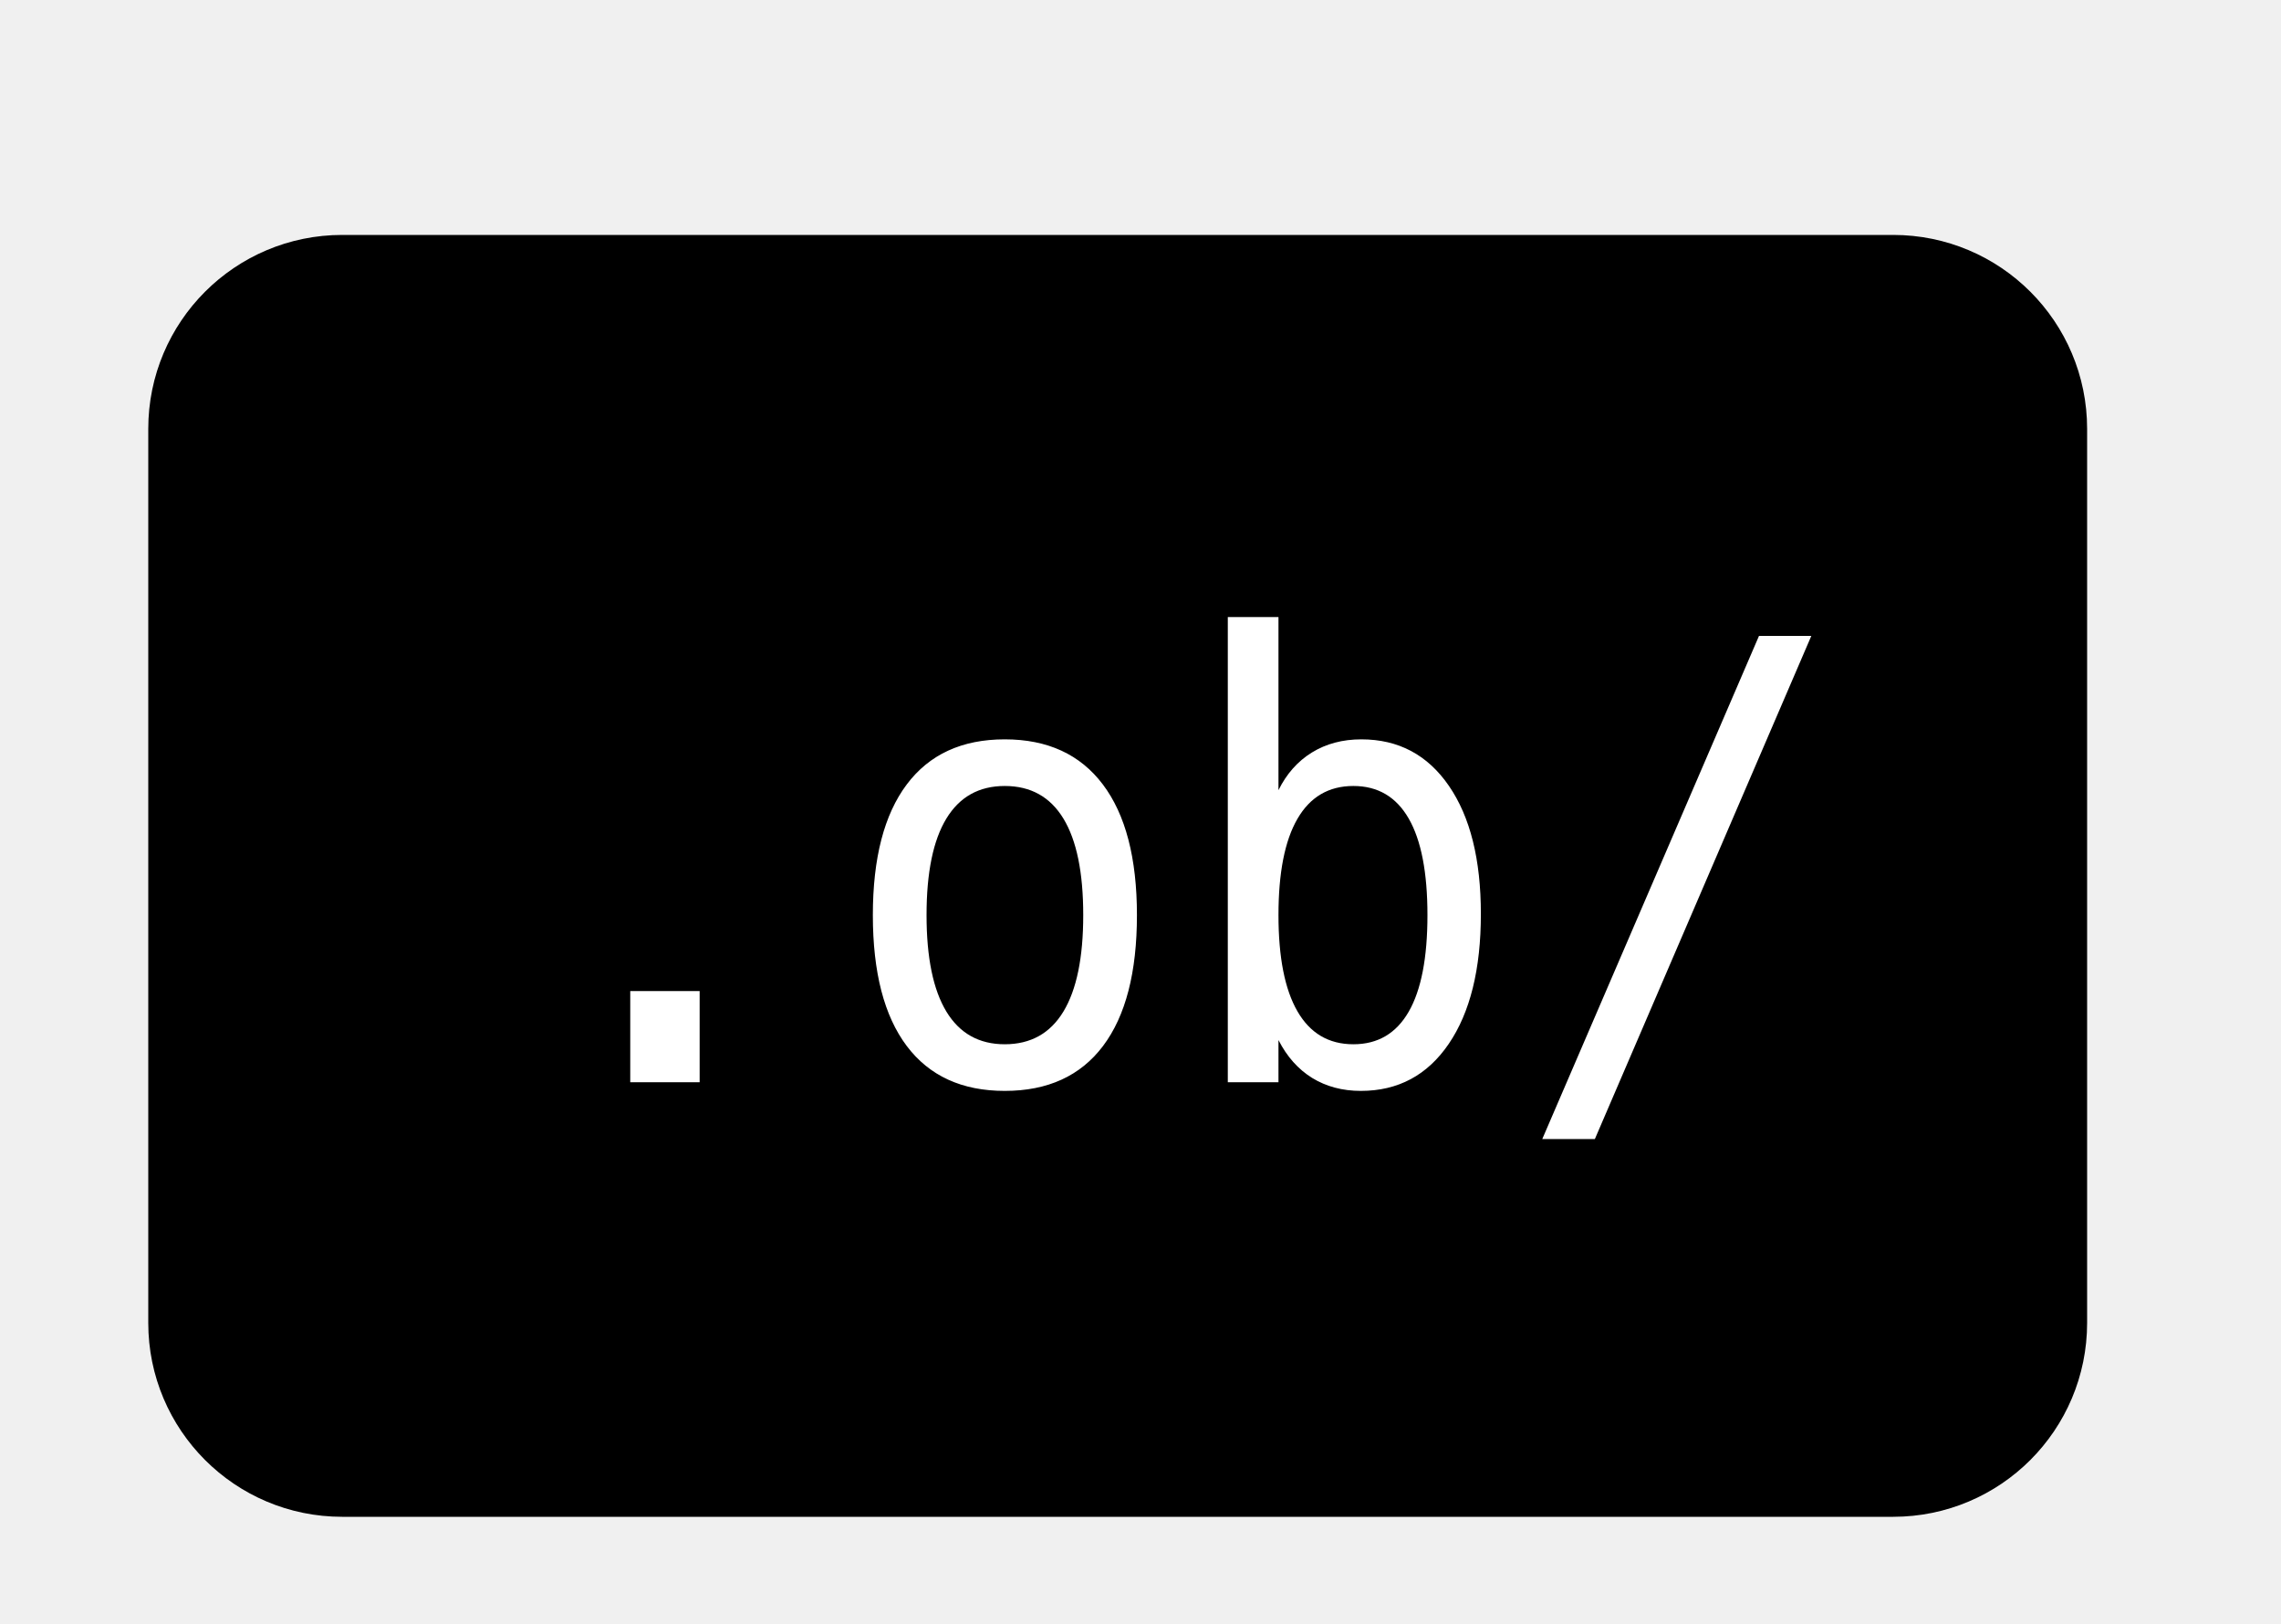
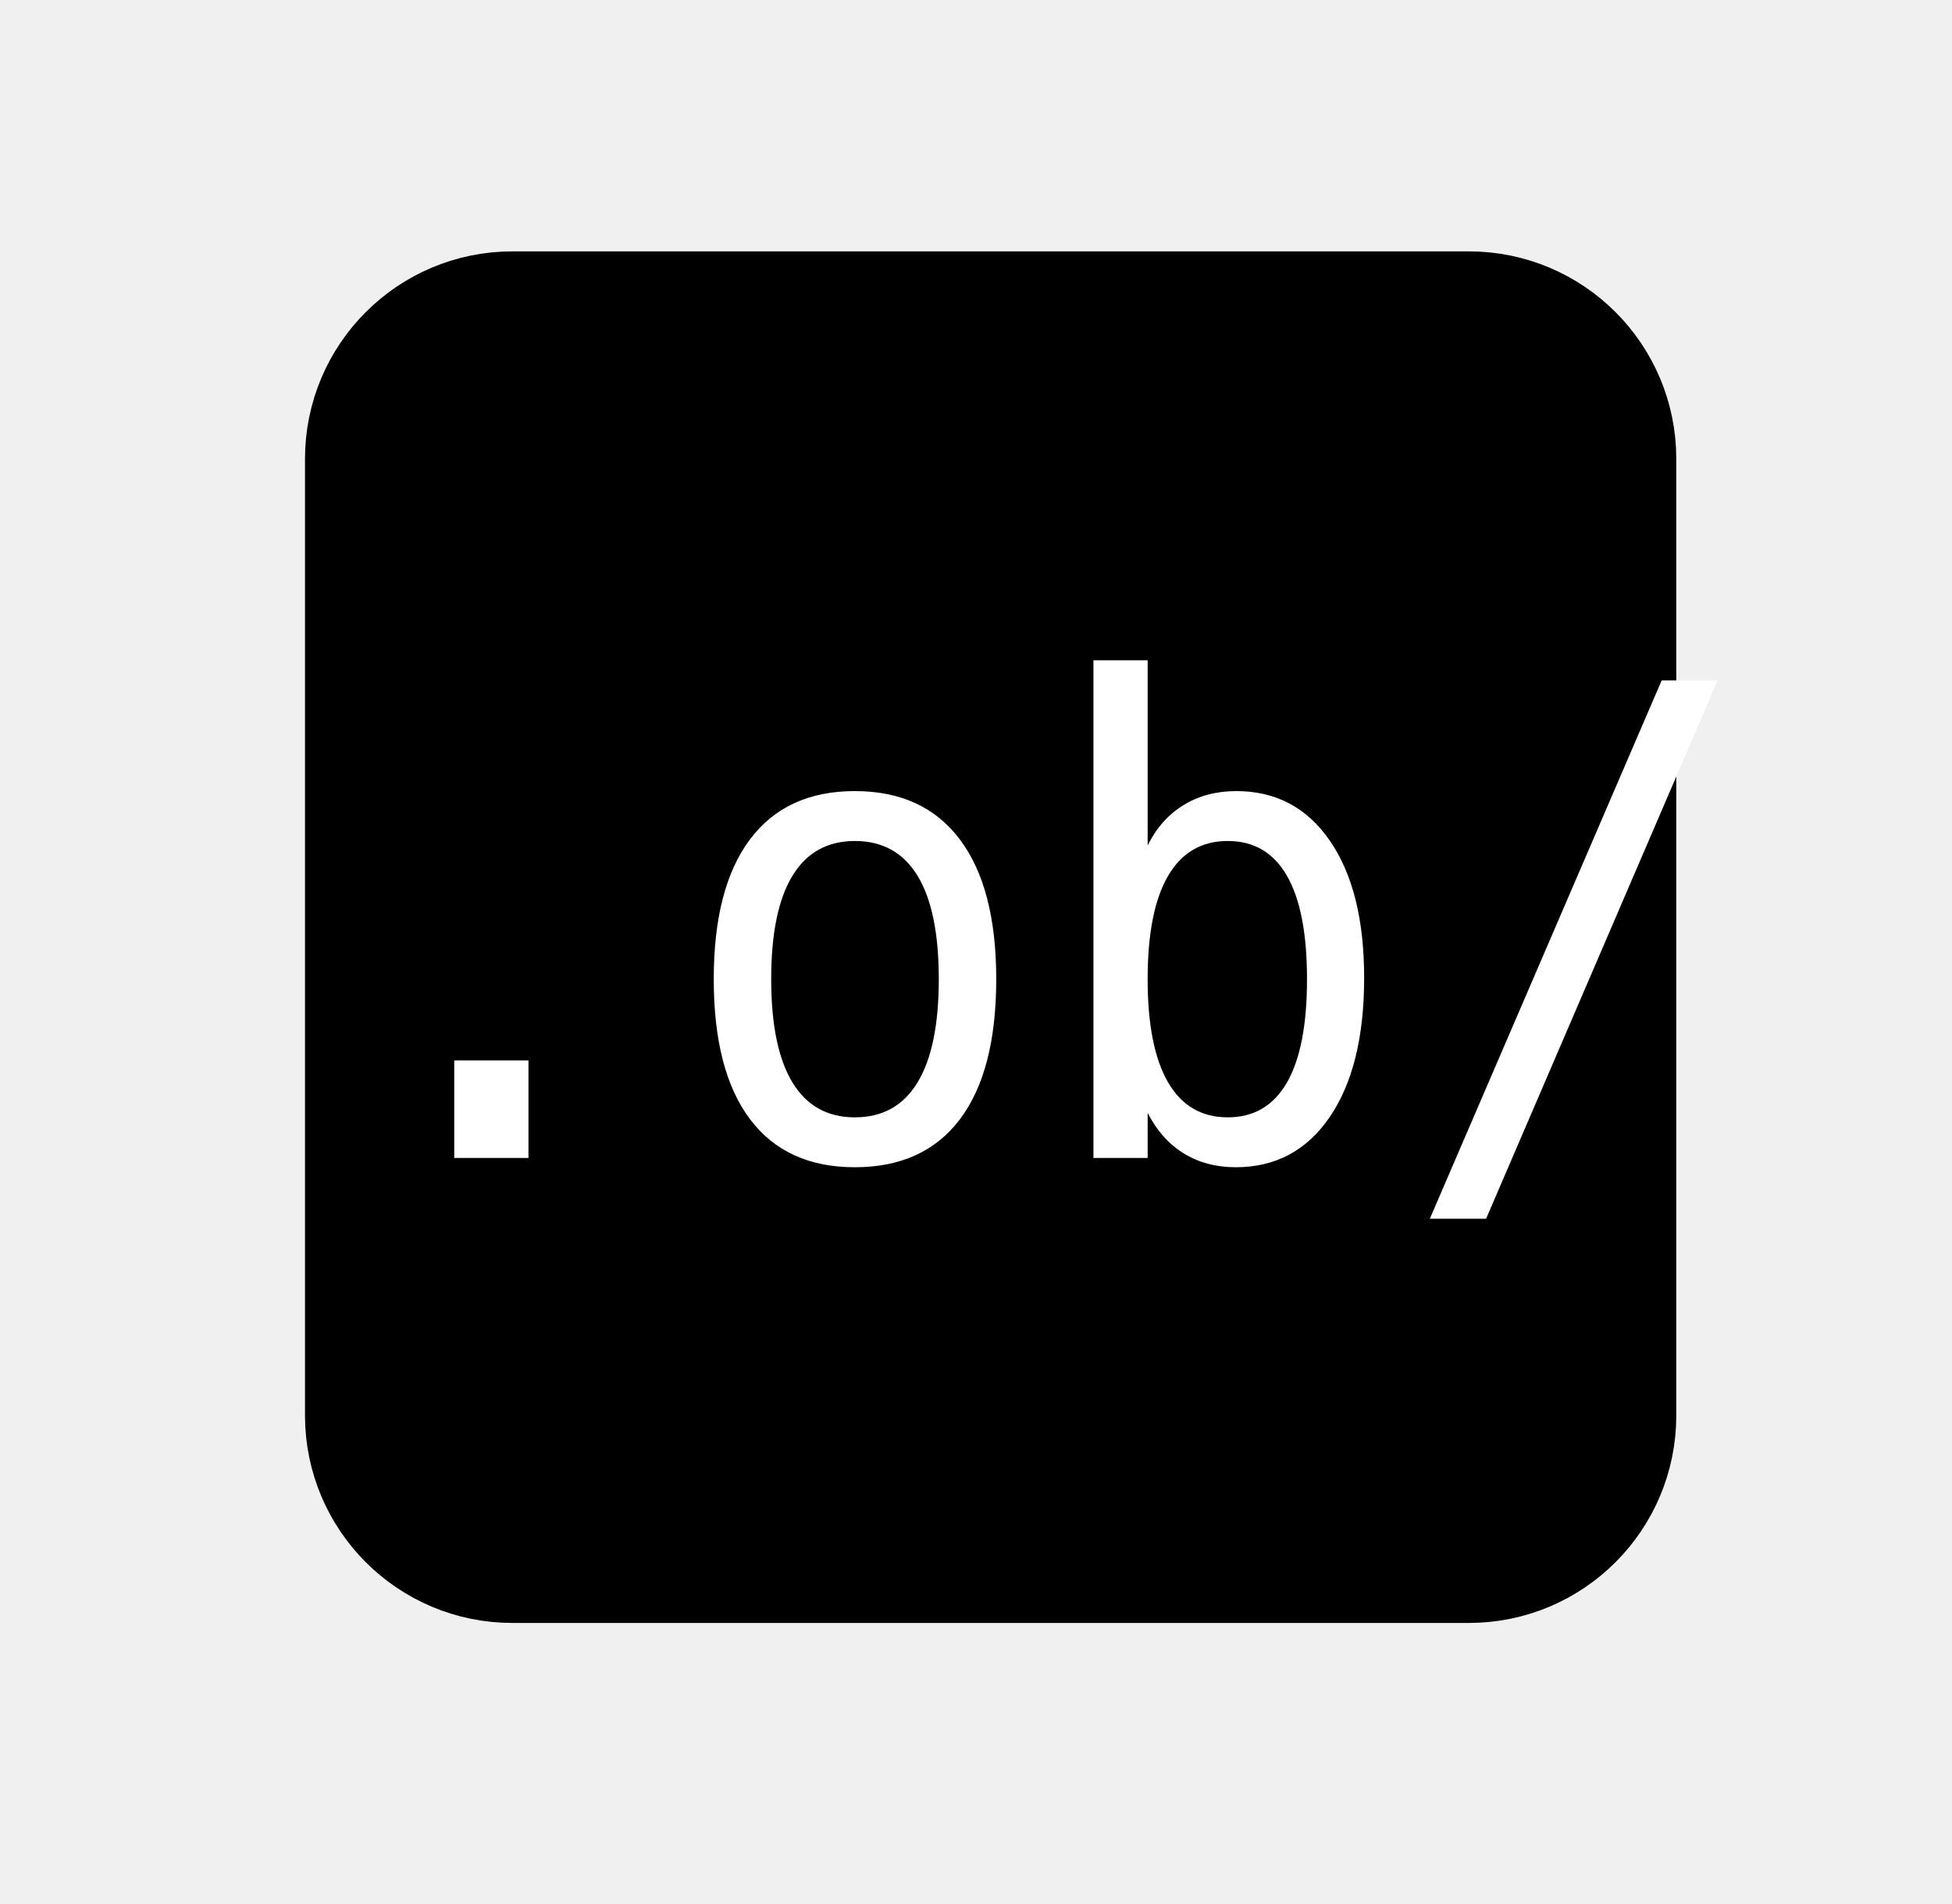
- <svg xmlns="http://www.w3.org/2000/svg" viewBox="200 100 500 356" role="img" aria-labelledby="title">
-   <rect x="245" y="164" width="400" height="256" rx="30" fill="#000" stroke="#000" stroke-width="25" />
-   <text x="300.45" y="294.57" font-family="monospace" font-size="96" fill="#fff" transform="matrix(1.28772 0 0 1.39797 -78.2595 -74.5637)">.ob/</text>
+ <svg xmlns="http://www.w3.org/2000/svg" viewBox="200 100 400 390" aria-labelledby="title">
+   <rect x="275" y="164" width="256" height="256" rx="30" stroke="#000" stroke-width="25" />
+   <text x="265.45" y="294.57" font-family="monospace" font-size="96" fill="#fff" transform="matrix(1.28772 0 0 1.39797 -78.26 -74.564)">.ob/</text>
</svg>
